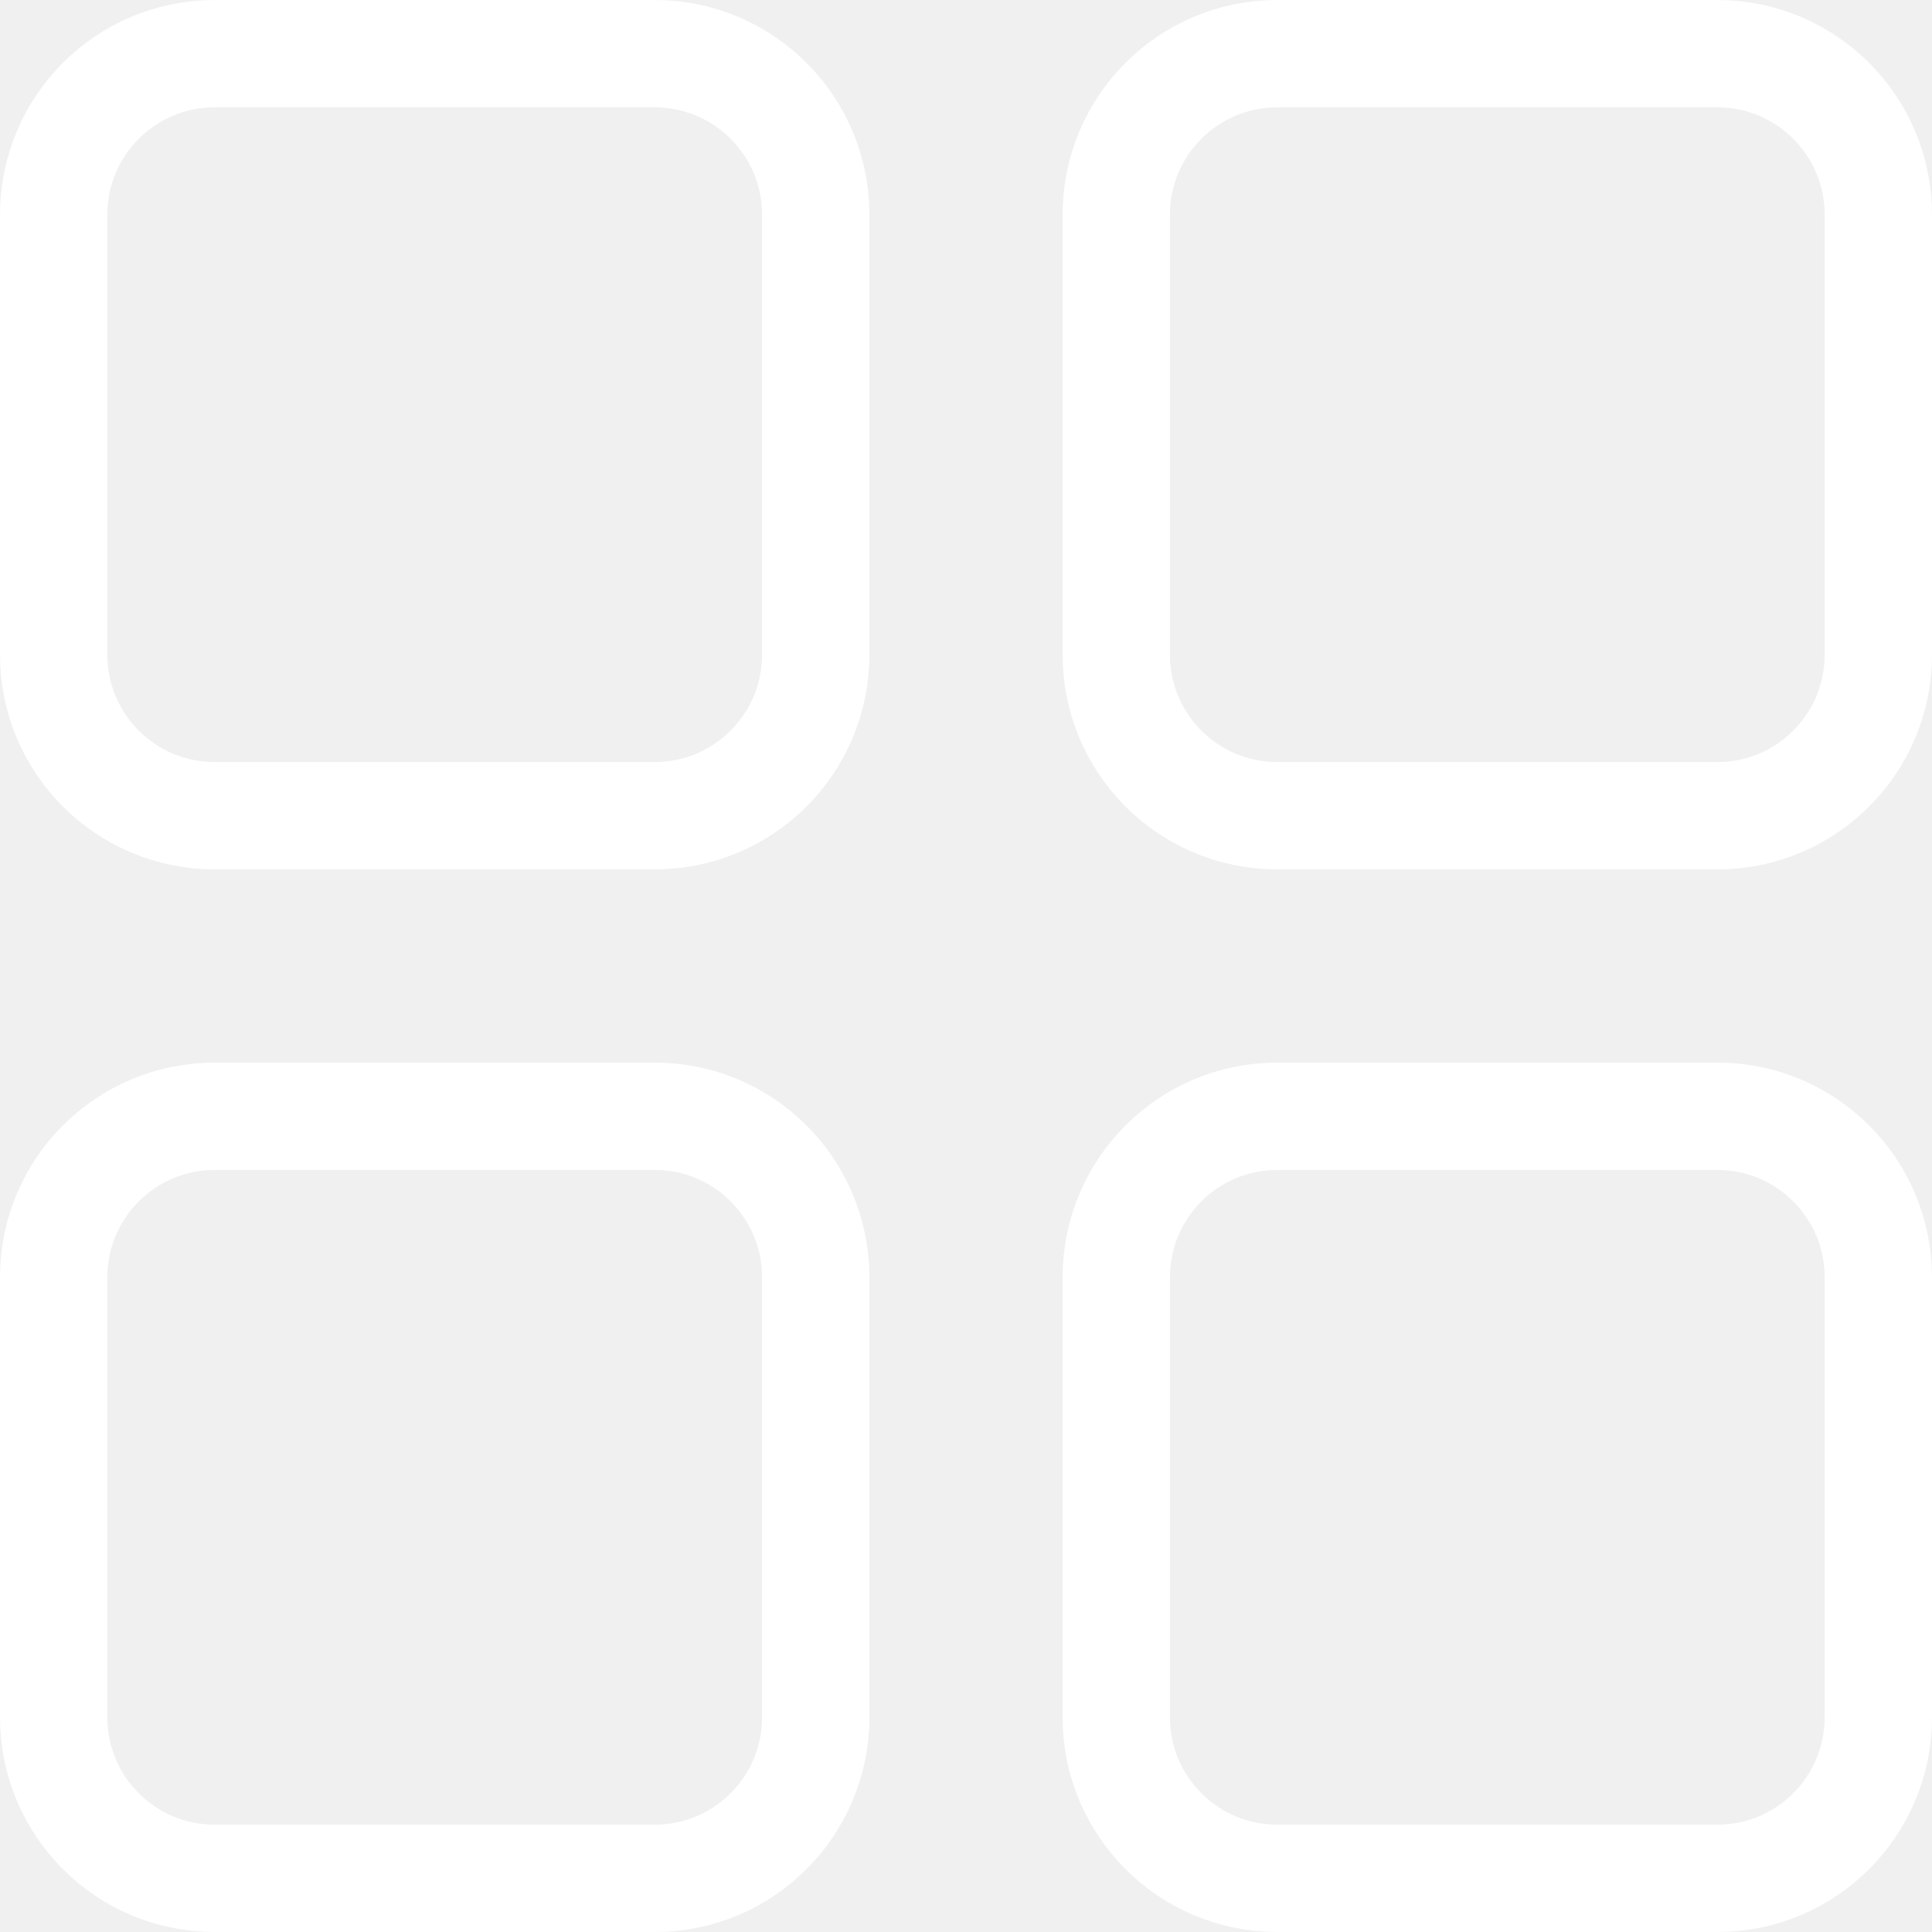
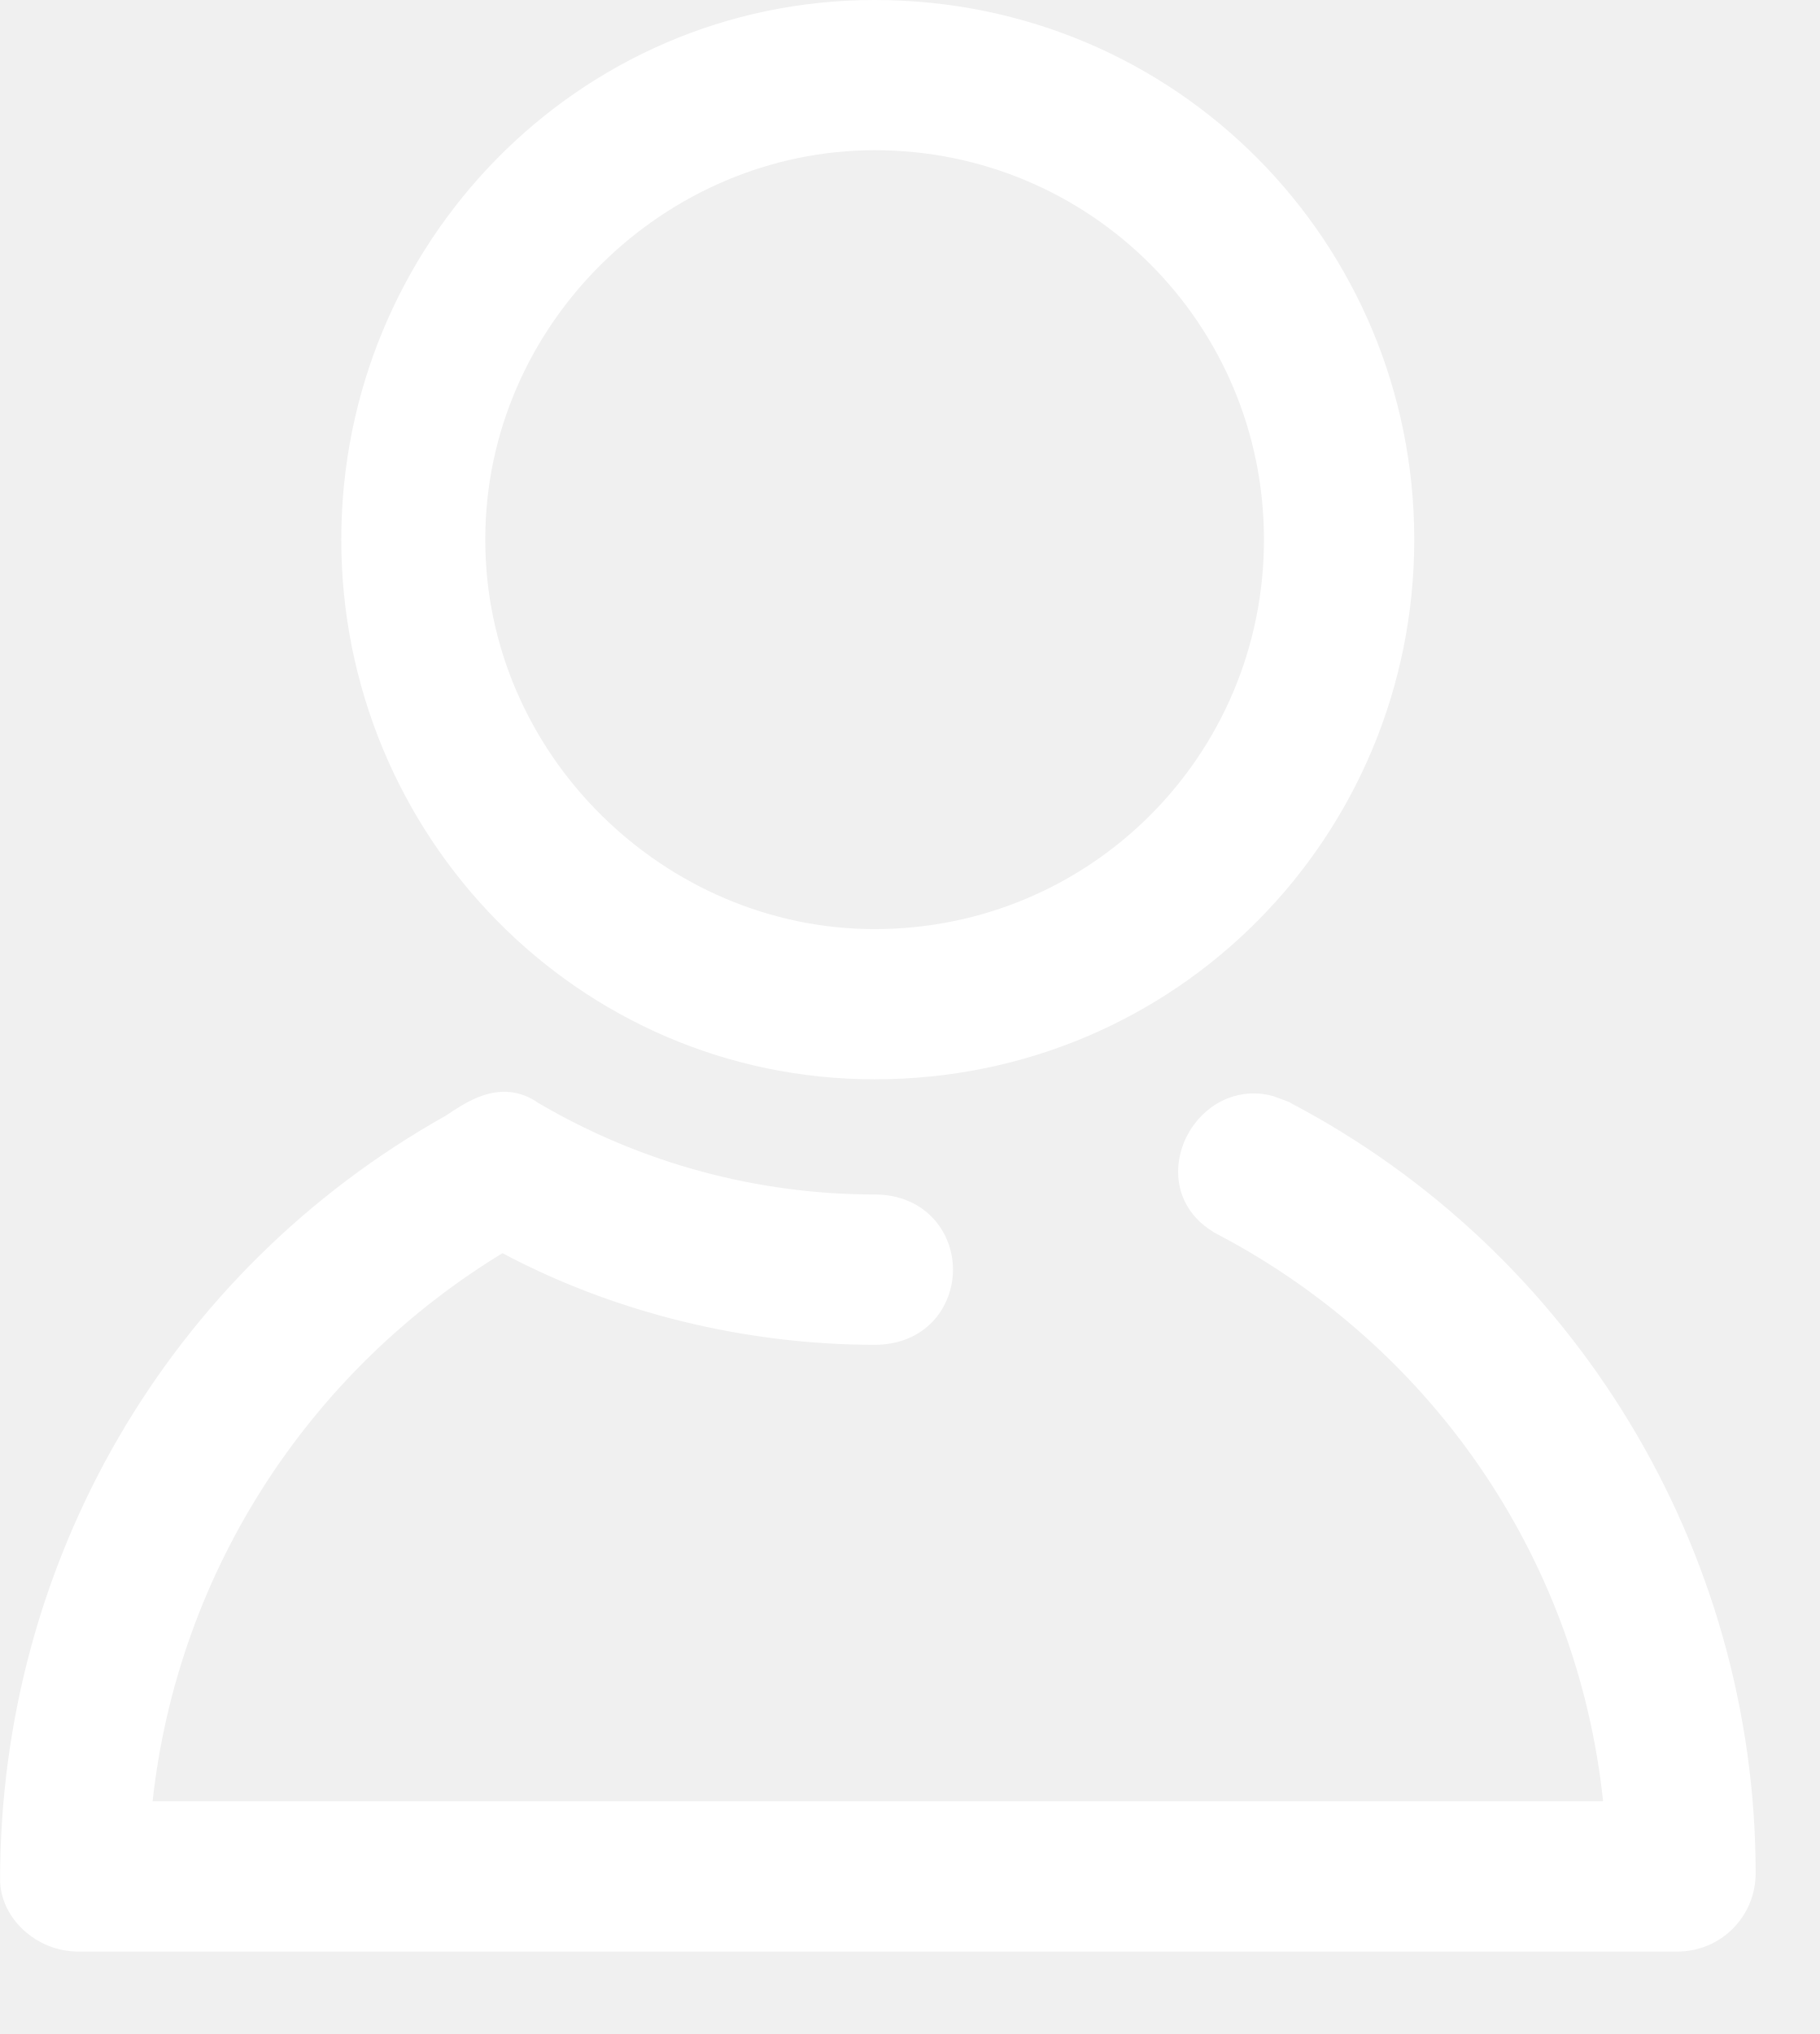
- <svg xmlns="http://www.w3.org/2000/svg" width="18" height="18" viewBox="0 0 18 18" fill="none">
-   <rect x="0.5" y="0.5" width="7.1" height="7.1" rx="1.5" stroke="white" />
-   <rect x="10.4" y="0.5" width="7.1" height="7.1" rx="1.5" stroke="white" />
-   <rect x="0.5" y="10.4" width="7.1" height="7.1" rx="1.5" stroke="white" />
-   <rect x="10.4" y="10.4" width="7.1" height="7.1" rx="1.5" stroke="white" />
+ <svg xmlns="http://www.w3.org/2000/svg" width="17" height="19" viewBox="0 0 17 19" fill="none">
+   <path d="M8.17 0.1C10.942 0.1 13.111 2.33 13.111 5.041C13.111 7.752 10.942 9.982 8.17 9.982C5.456 9.982 3.288 7.751 3.288 5.041C3.288 2.331 5.456 0.1 8.17 0.1ZM8.17 1.303C6.158 1.304 4.433 2.972 4.433 5.041C4.433 7.11 6.158 8.779 8.17 8.779C10.24 8.779 11.907 7.111 11.907 5.041C11.907 2.971 10.24 1.303 8.17 1.303Z" fill="white" stroke="white" stroke-width="0.2" />
+   <path d="M4.545 10.327C4.677 10.283 4.826 10.281 4.974 10.387C5.962 10.968 7.067 11.258 8.171 11.258C8.373 11.258 8.533 11.331 8.642 11.447C8.749 11.561 8.802 11.712 8.802 11.86C8.802 12.008 8.749 12.159 8.642 12.274C8.533 12.39 8.373 12.462 8.171 12.462C6.993 12.462 5.758 12.171 4.691 11.591C2.77 12.742 1.52 14.718 1.315 16.926H15.085C14.877 14.585 13.494 12.536 11.431 11.447V11.446C11.26 11.36 11.158 11.227 11.121 11.078C11.085 10.931 11.113 10.776 11.182 10.647C11.251 10.518 11.364 10.408 11.507 10.352C11.616 10.31 11.738 10.3 11.865 10.335L11.994 10.383L11.995 10.384C14.626 11.759 16.3 14.509 16.3 17.498C16.3 17.849 16.019 18.13 15.669 18.13H0.731C0.389 18.13 0.101 17.856 0.101 17.557C0.101 14.632 1.651 11.943 4.217 10.507C4.3 10.452 4.418 10.369 4.545 10.327Z" fill="white" stroke="white" stroke-width="0.2" />
</svg>
